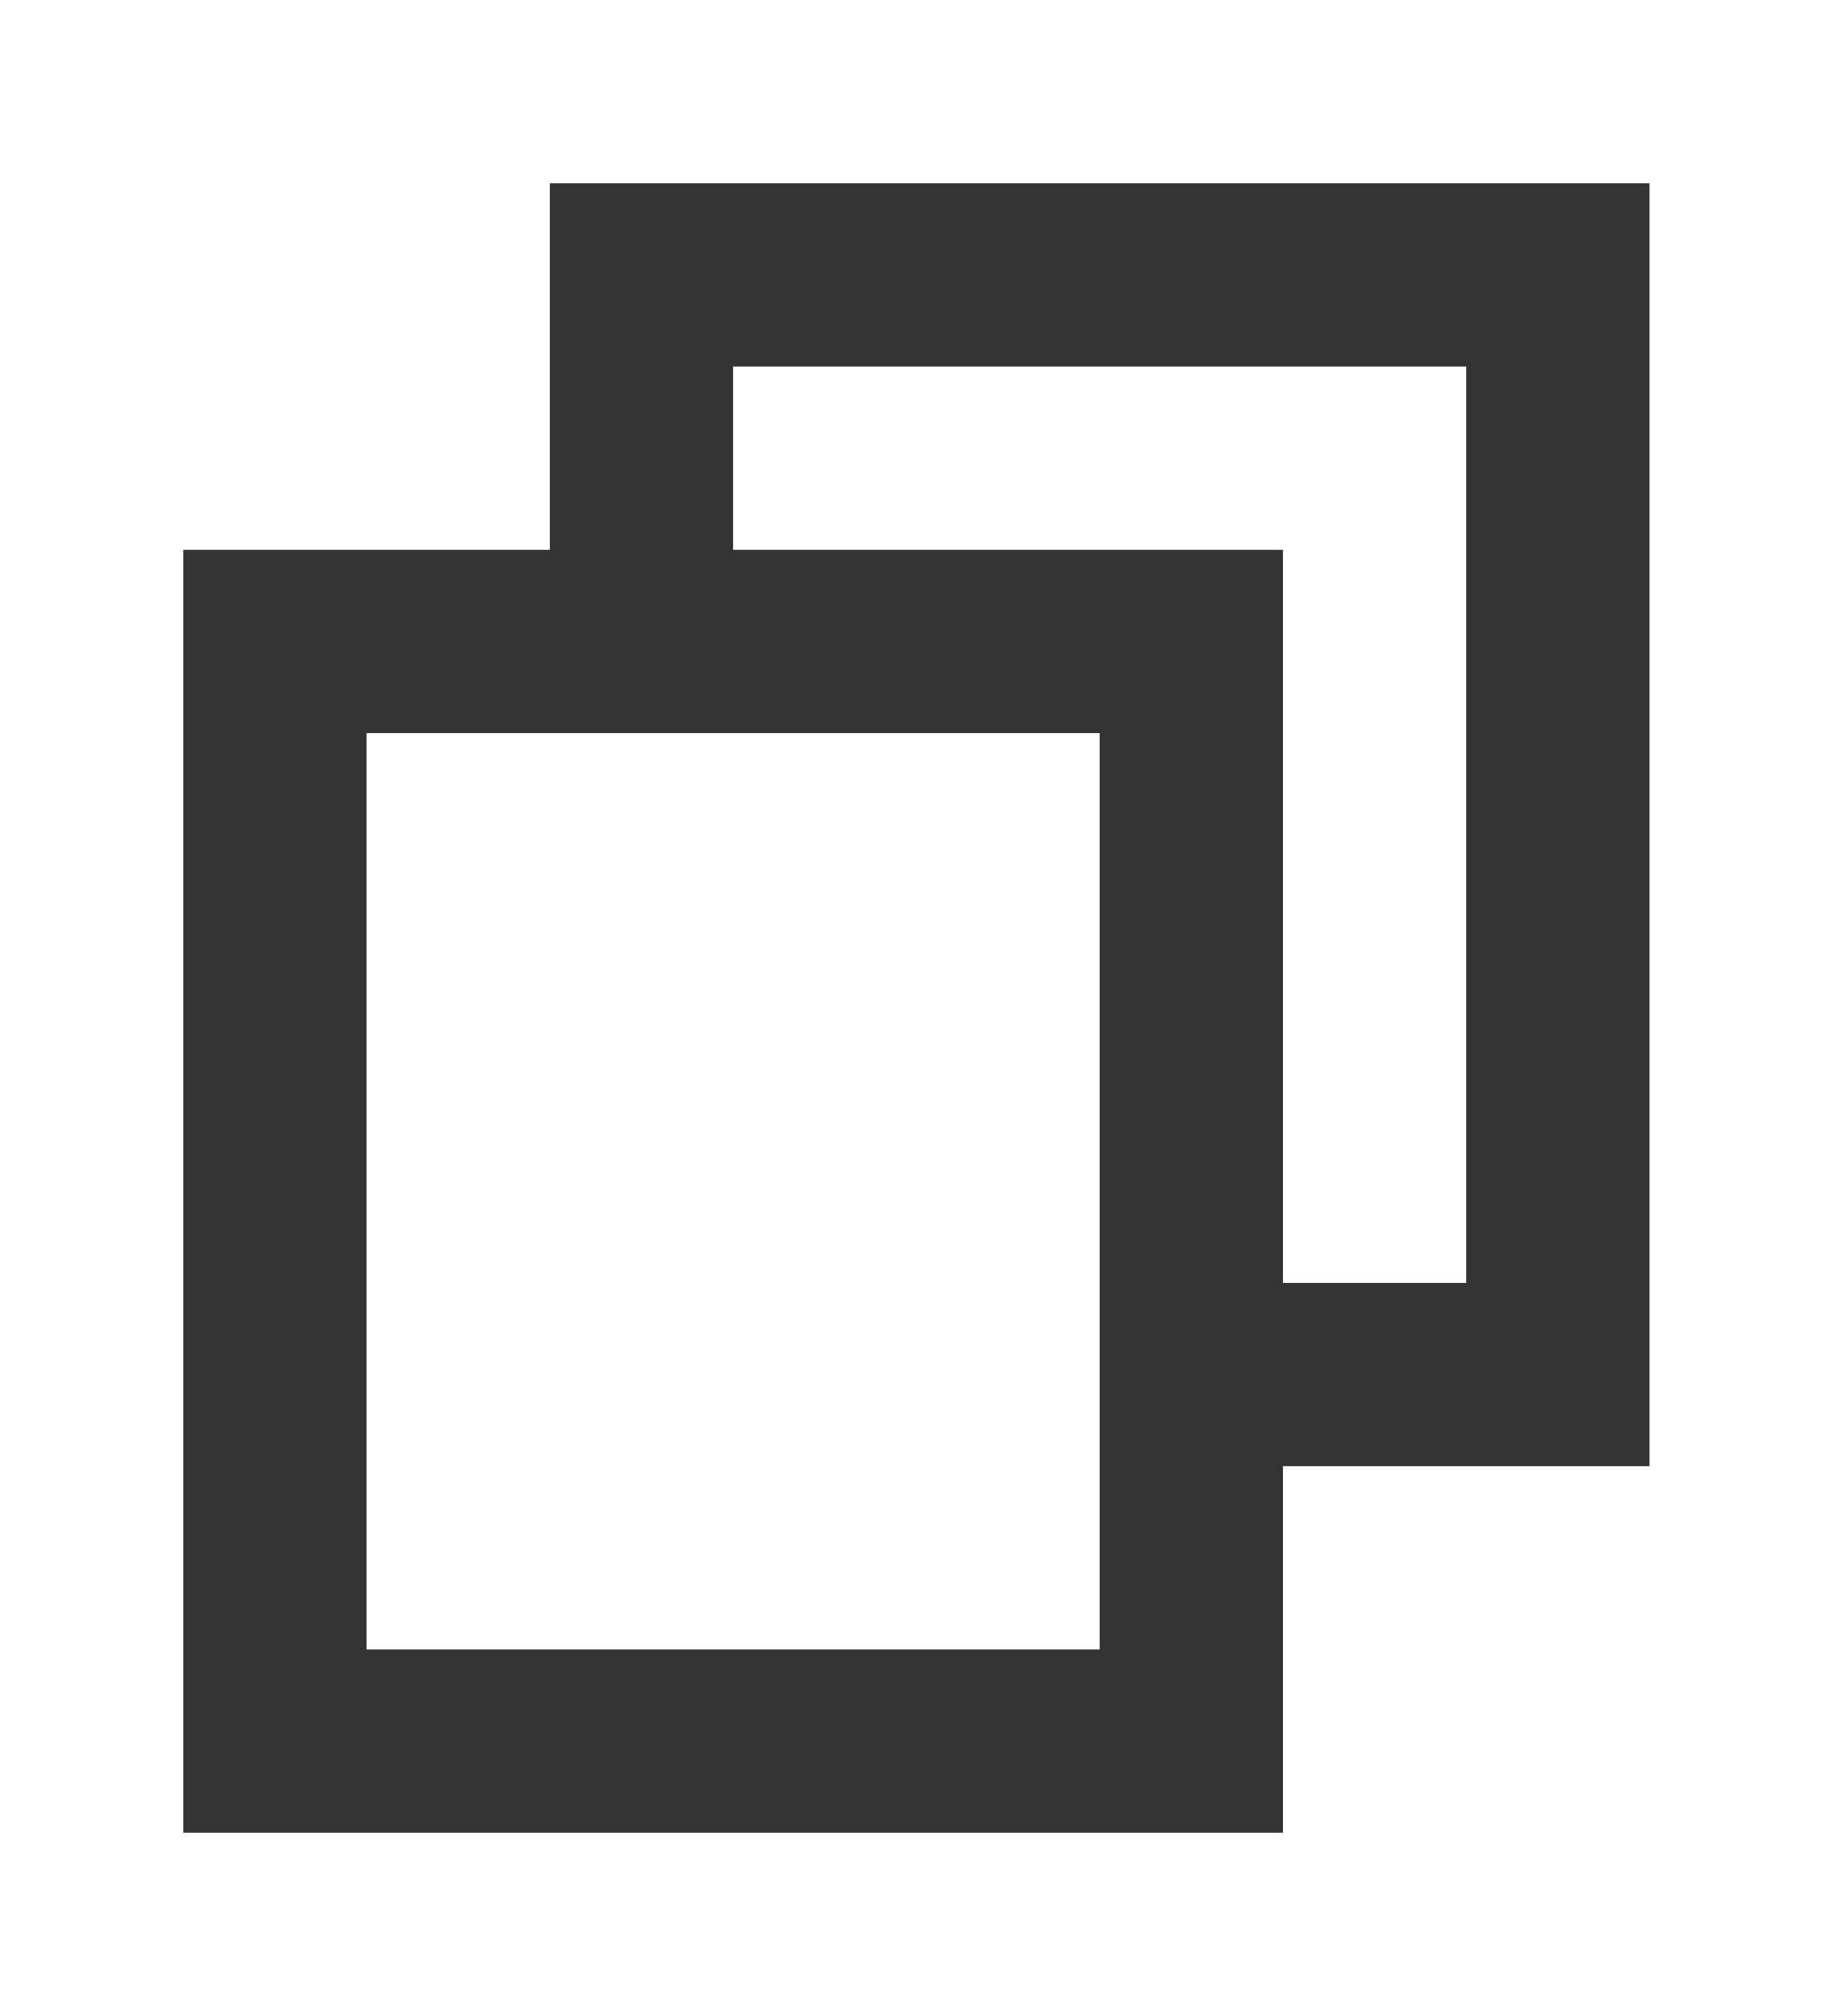
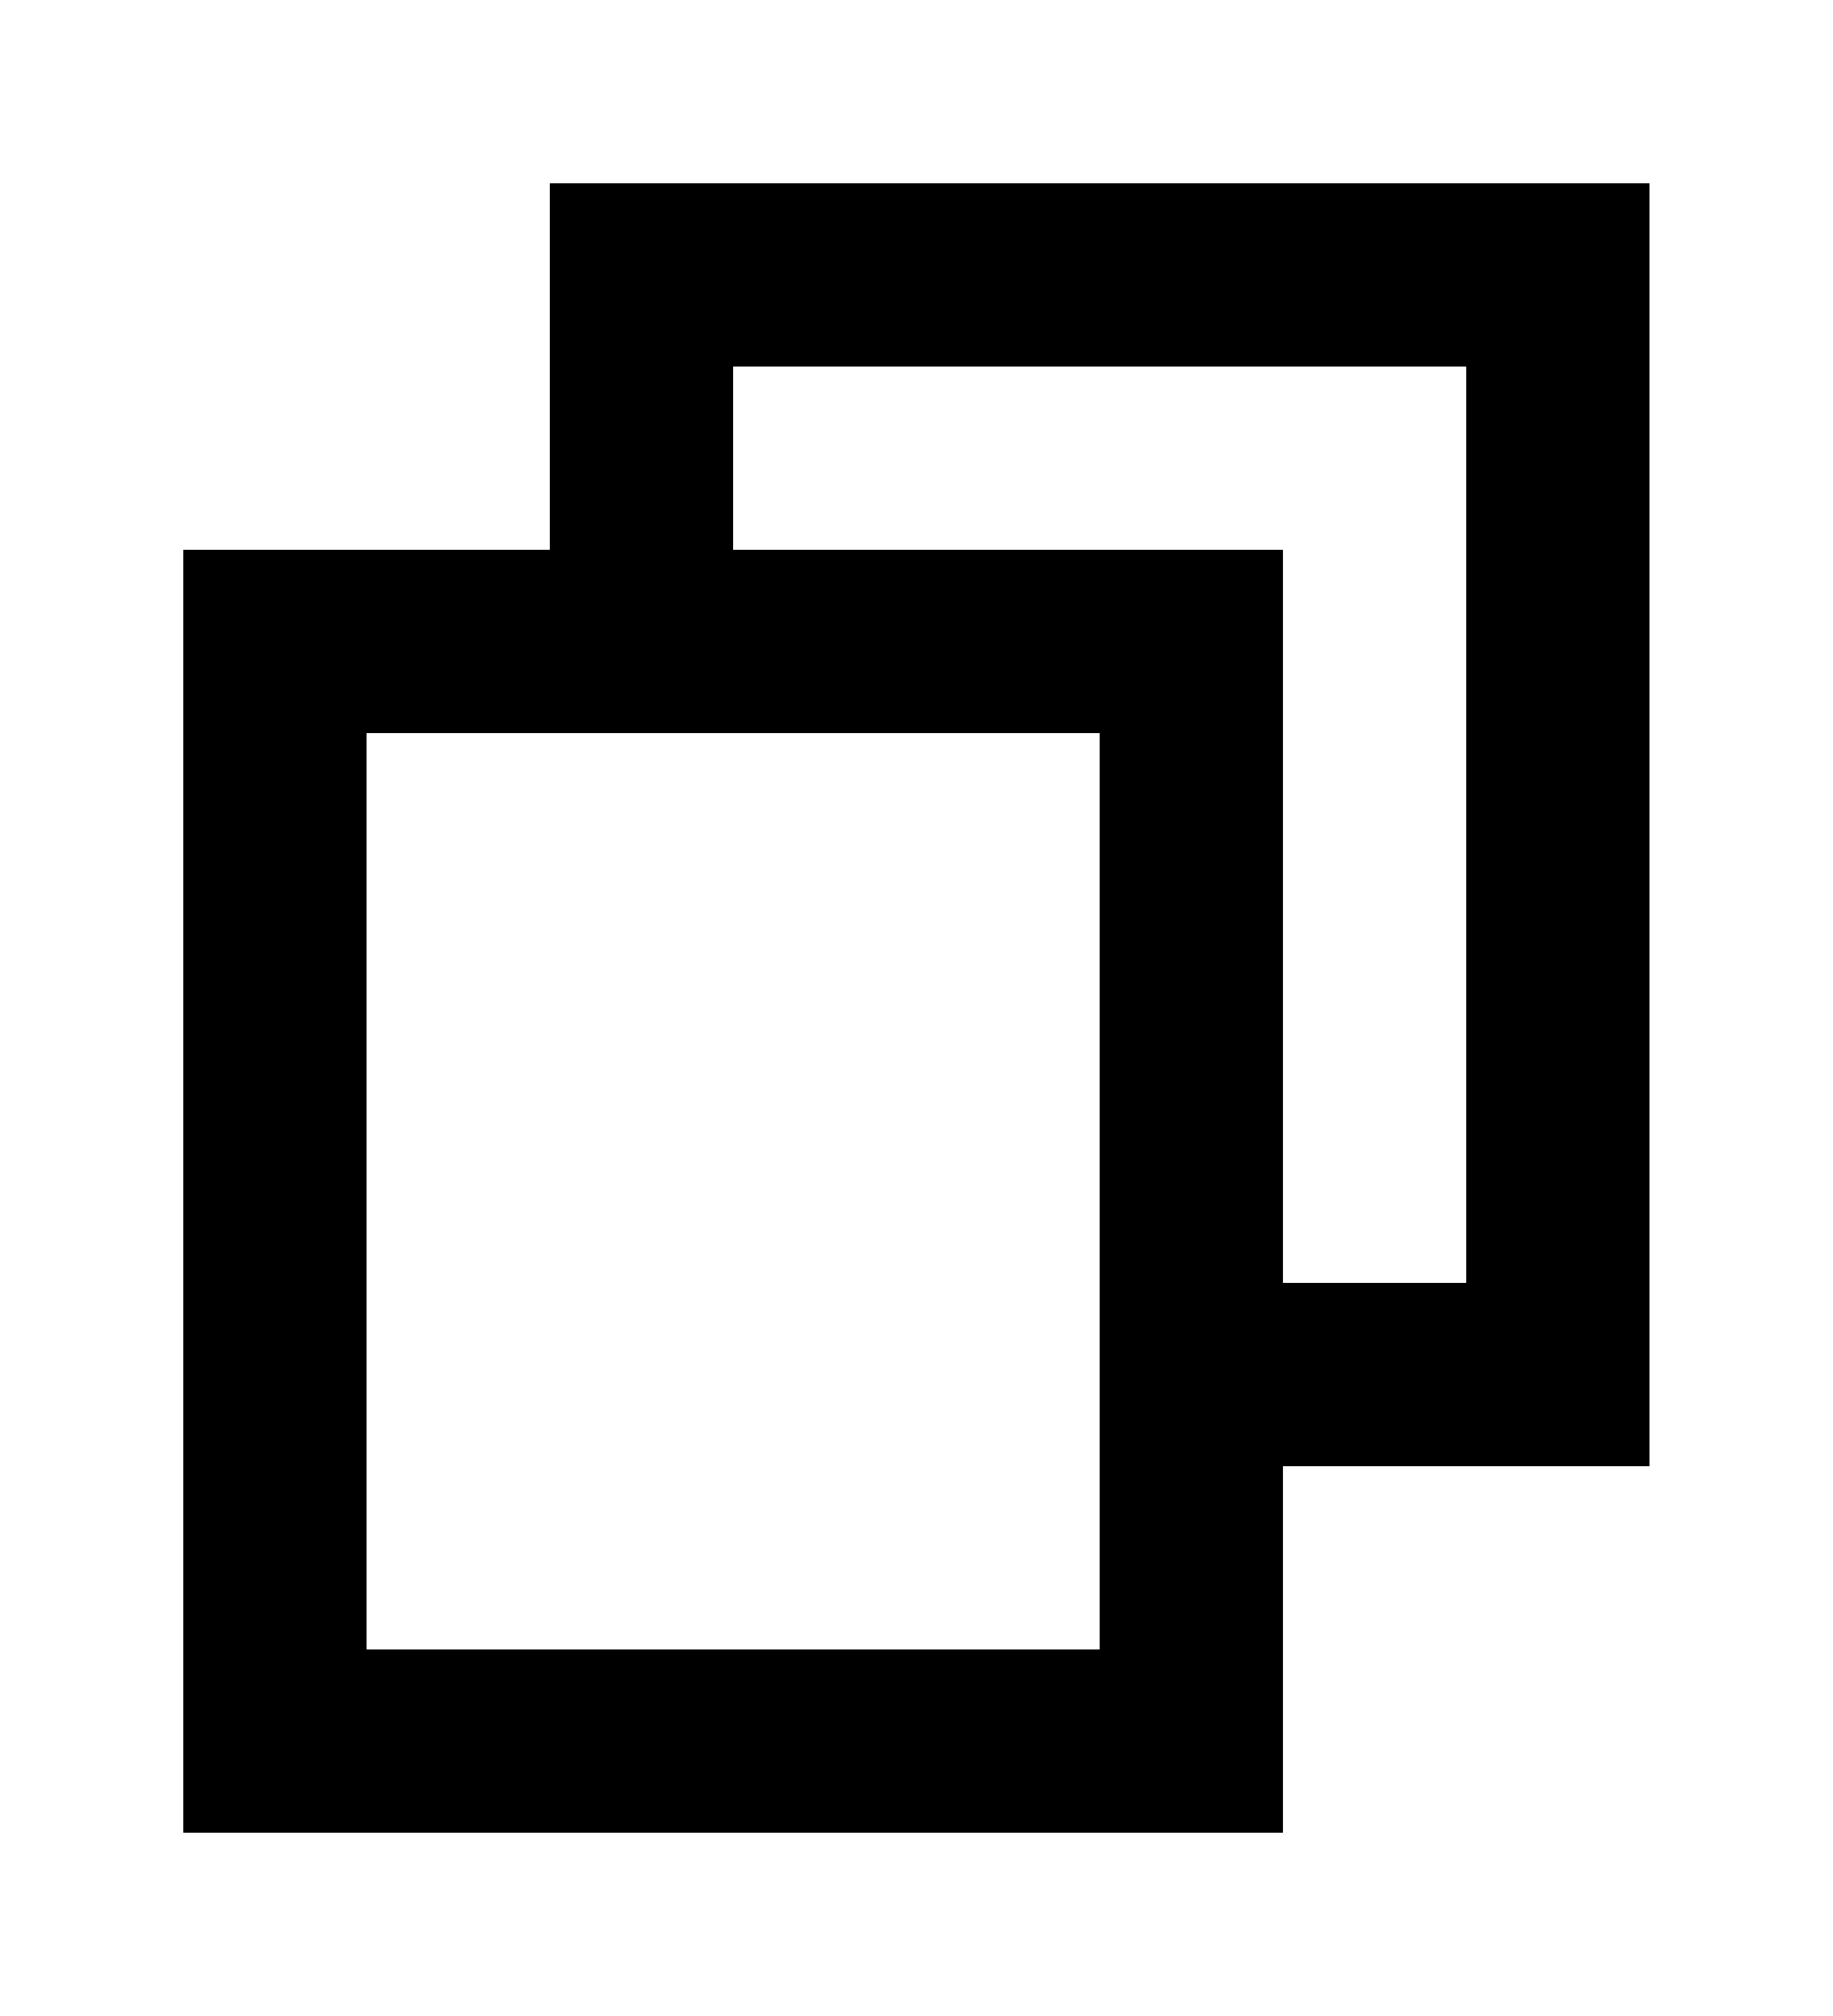
<svg xmlns="http://www.w3.org/2000/svg" width="10" height="11" viewBox="0 0 10 11">
  <defs>
-     <style>.a{fill:none;}.b{clip-path:url(#a);}.c{fill:#333;}</style>
+     <style>.a{fill:none;}.b{clip-path:url(#a);}</style>
    <clipPath id="a">
      <rect class="a" width="10" height="11" />
    </clipPath>
  </defs>
  <g class="b">
-     <path class="c" d="M467,120h-6v2h-2v7h6v-2h2Zm-3,8h-4v-5h4v5Zm2-2h-1v-4h-3v-1h4Z" transform="translate(-458 -119)" />
+     <path d="M467,120h-6v2h-2v7h6v-2h2Zm-3,8h-4v-5h4v5Zm2-2h-1v-4h-3v-1h4Z" transform="translate(-458 -119)" />
  </g>
</svg>
